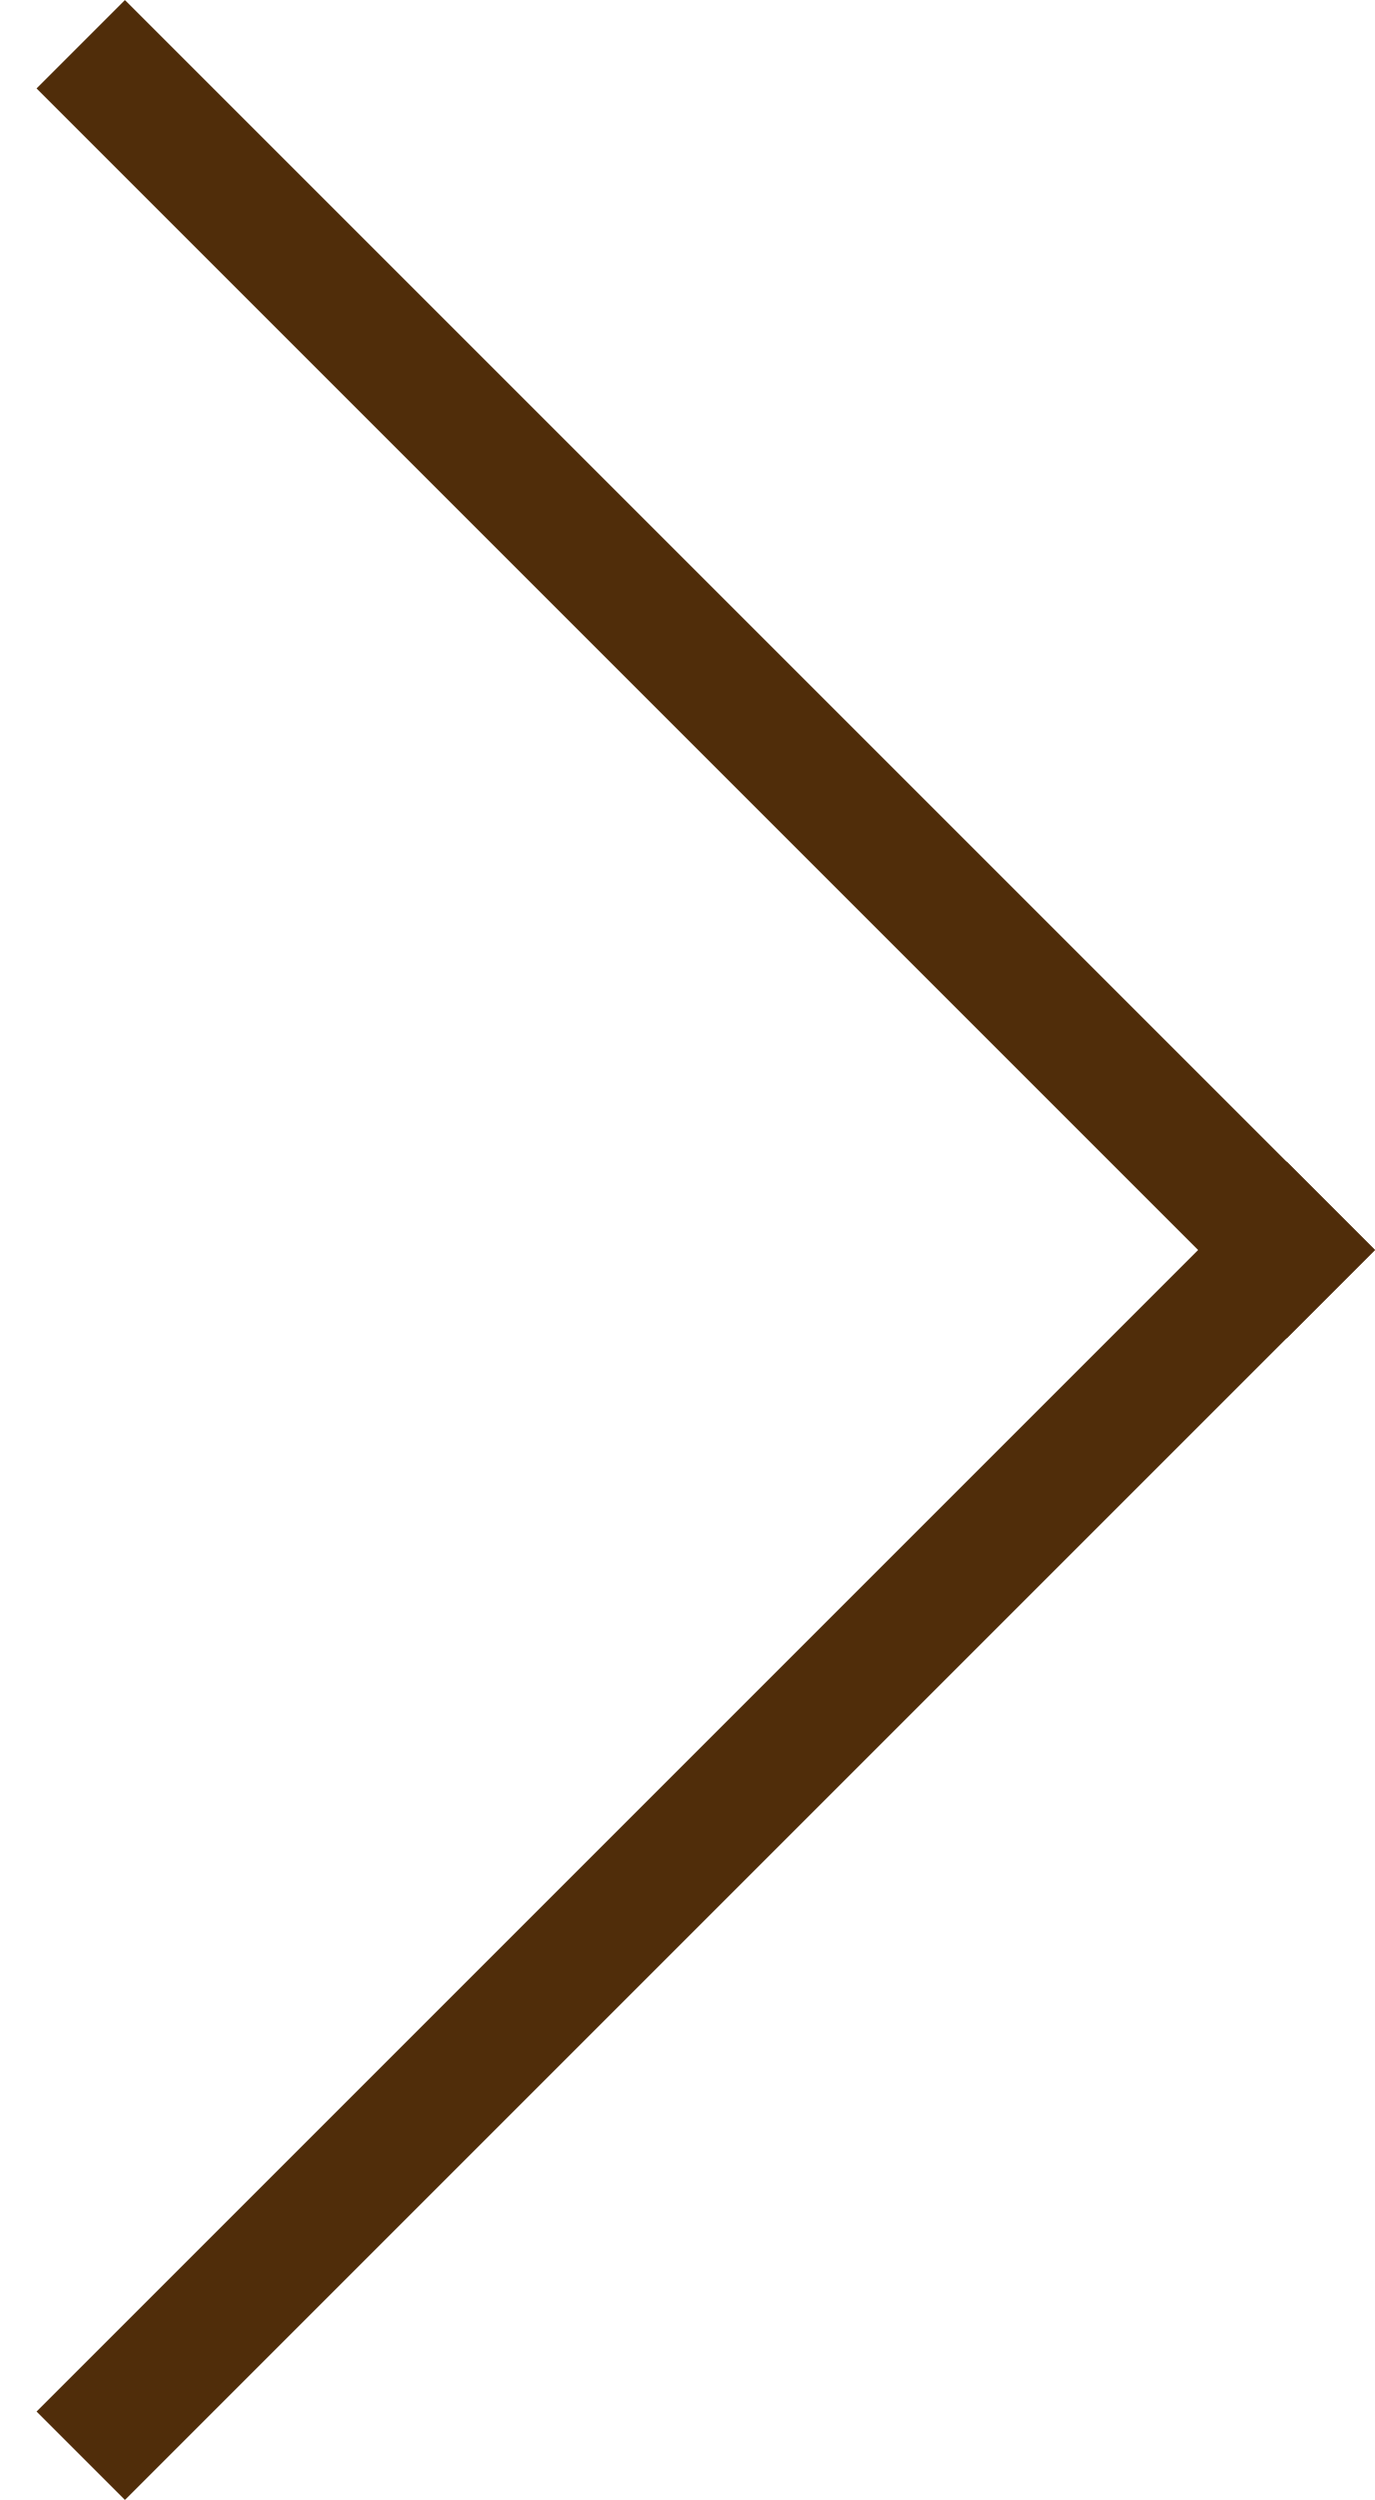
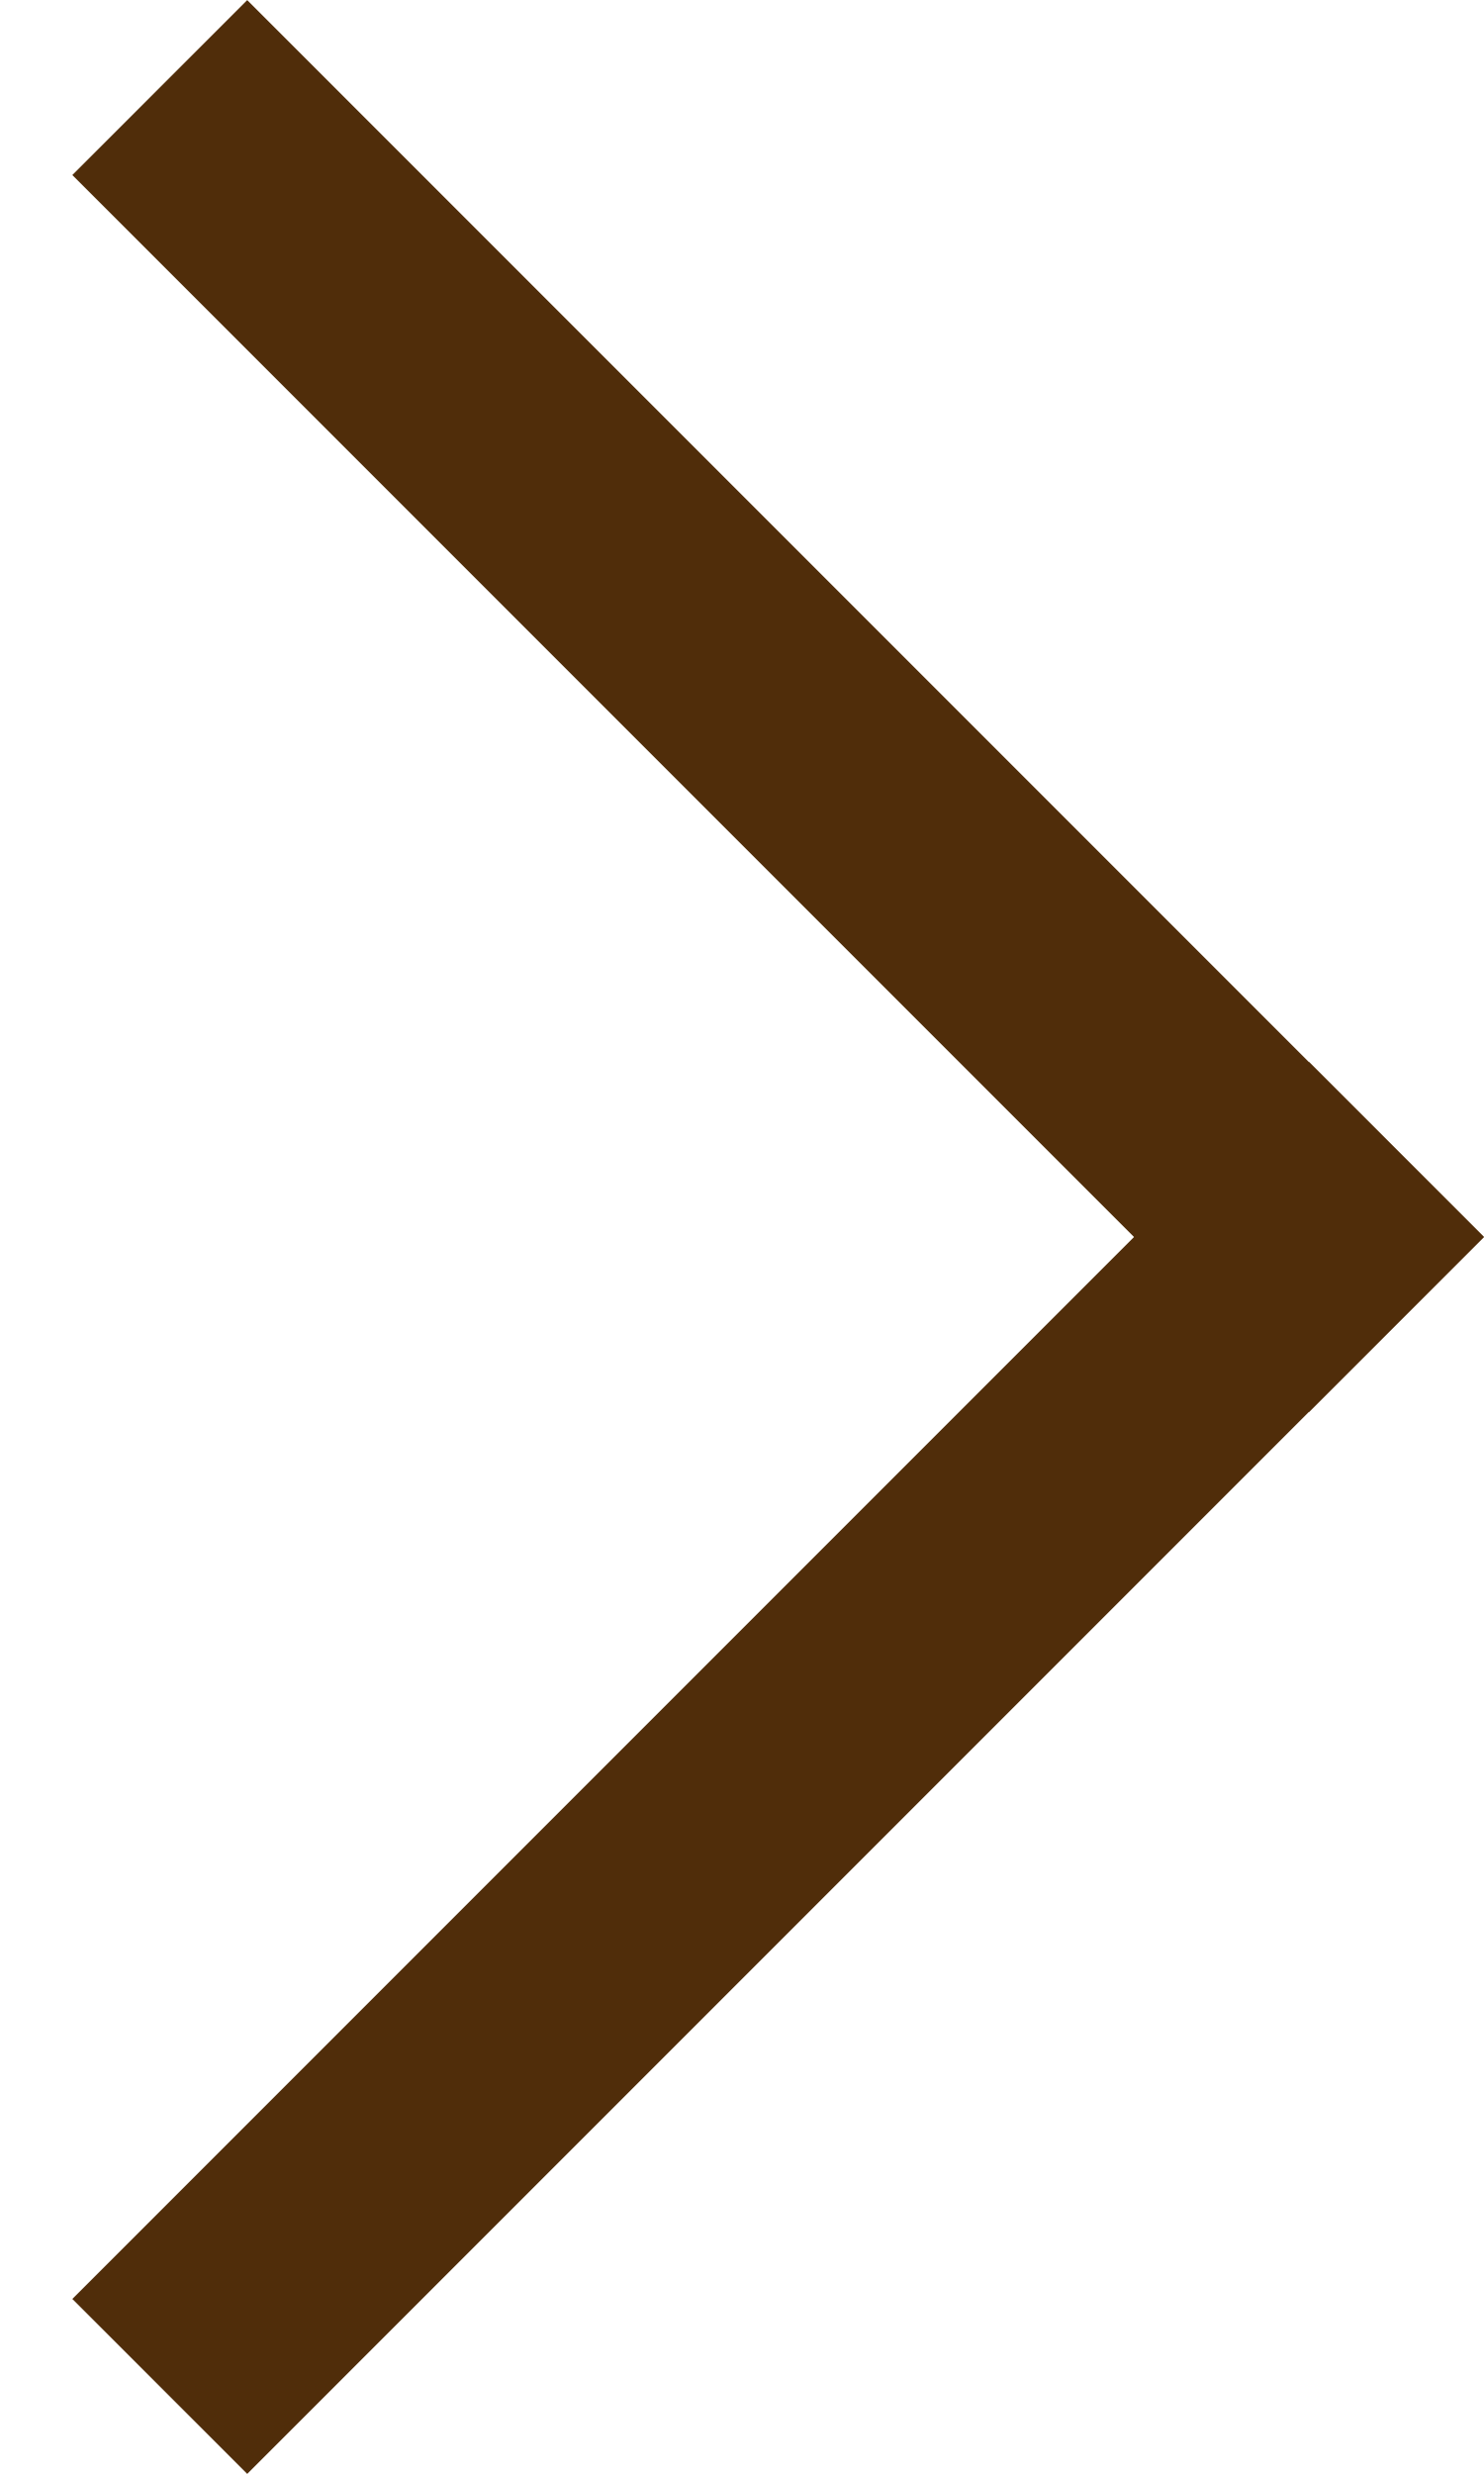
- <svg xmlns="http://www.w3.org/2000/svg" width="11" height="20" viewBox="0 0 11 20" fill="none">
-   <line x1="0.646" y1="19.646" x2="10.646" y2="9.646" stroke="#502D0A" />
-   <line x1="10.646" y1="10.354" x2="0.646" y2="0.354" stroke="#502D0A" />
+ <svg xmlns="http://www.w3.org/2000/svg" width="6" height="10" viewBox="0 0 6 10" fill="none">
+   <line x1="0.646" y1="9.646" x2="5.646" y2="4.646" stroke="#502D0A" />
+   <line x1="5.646" y1="5.354" x2="0.646" y2="0.354" stroke="#502D0A" />
</svg>
